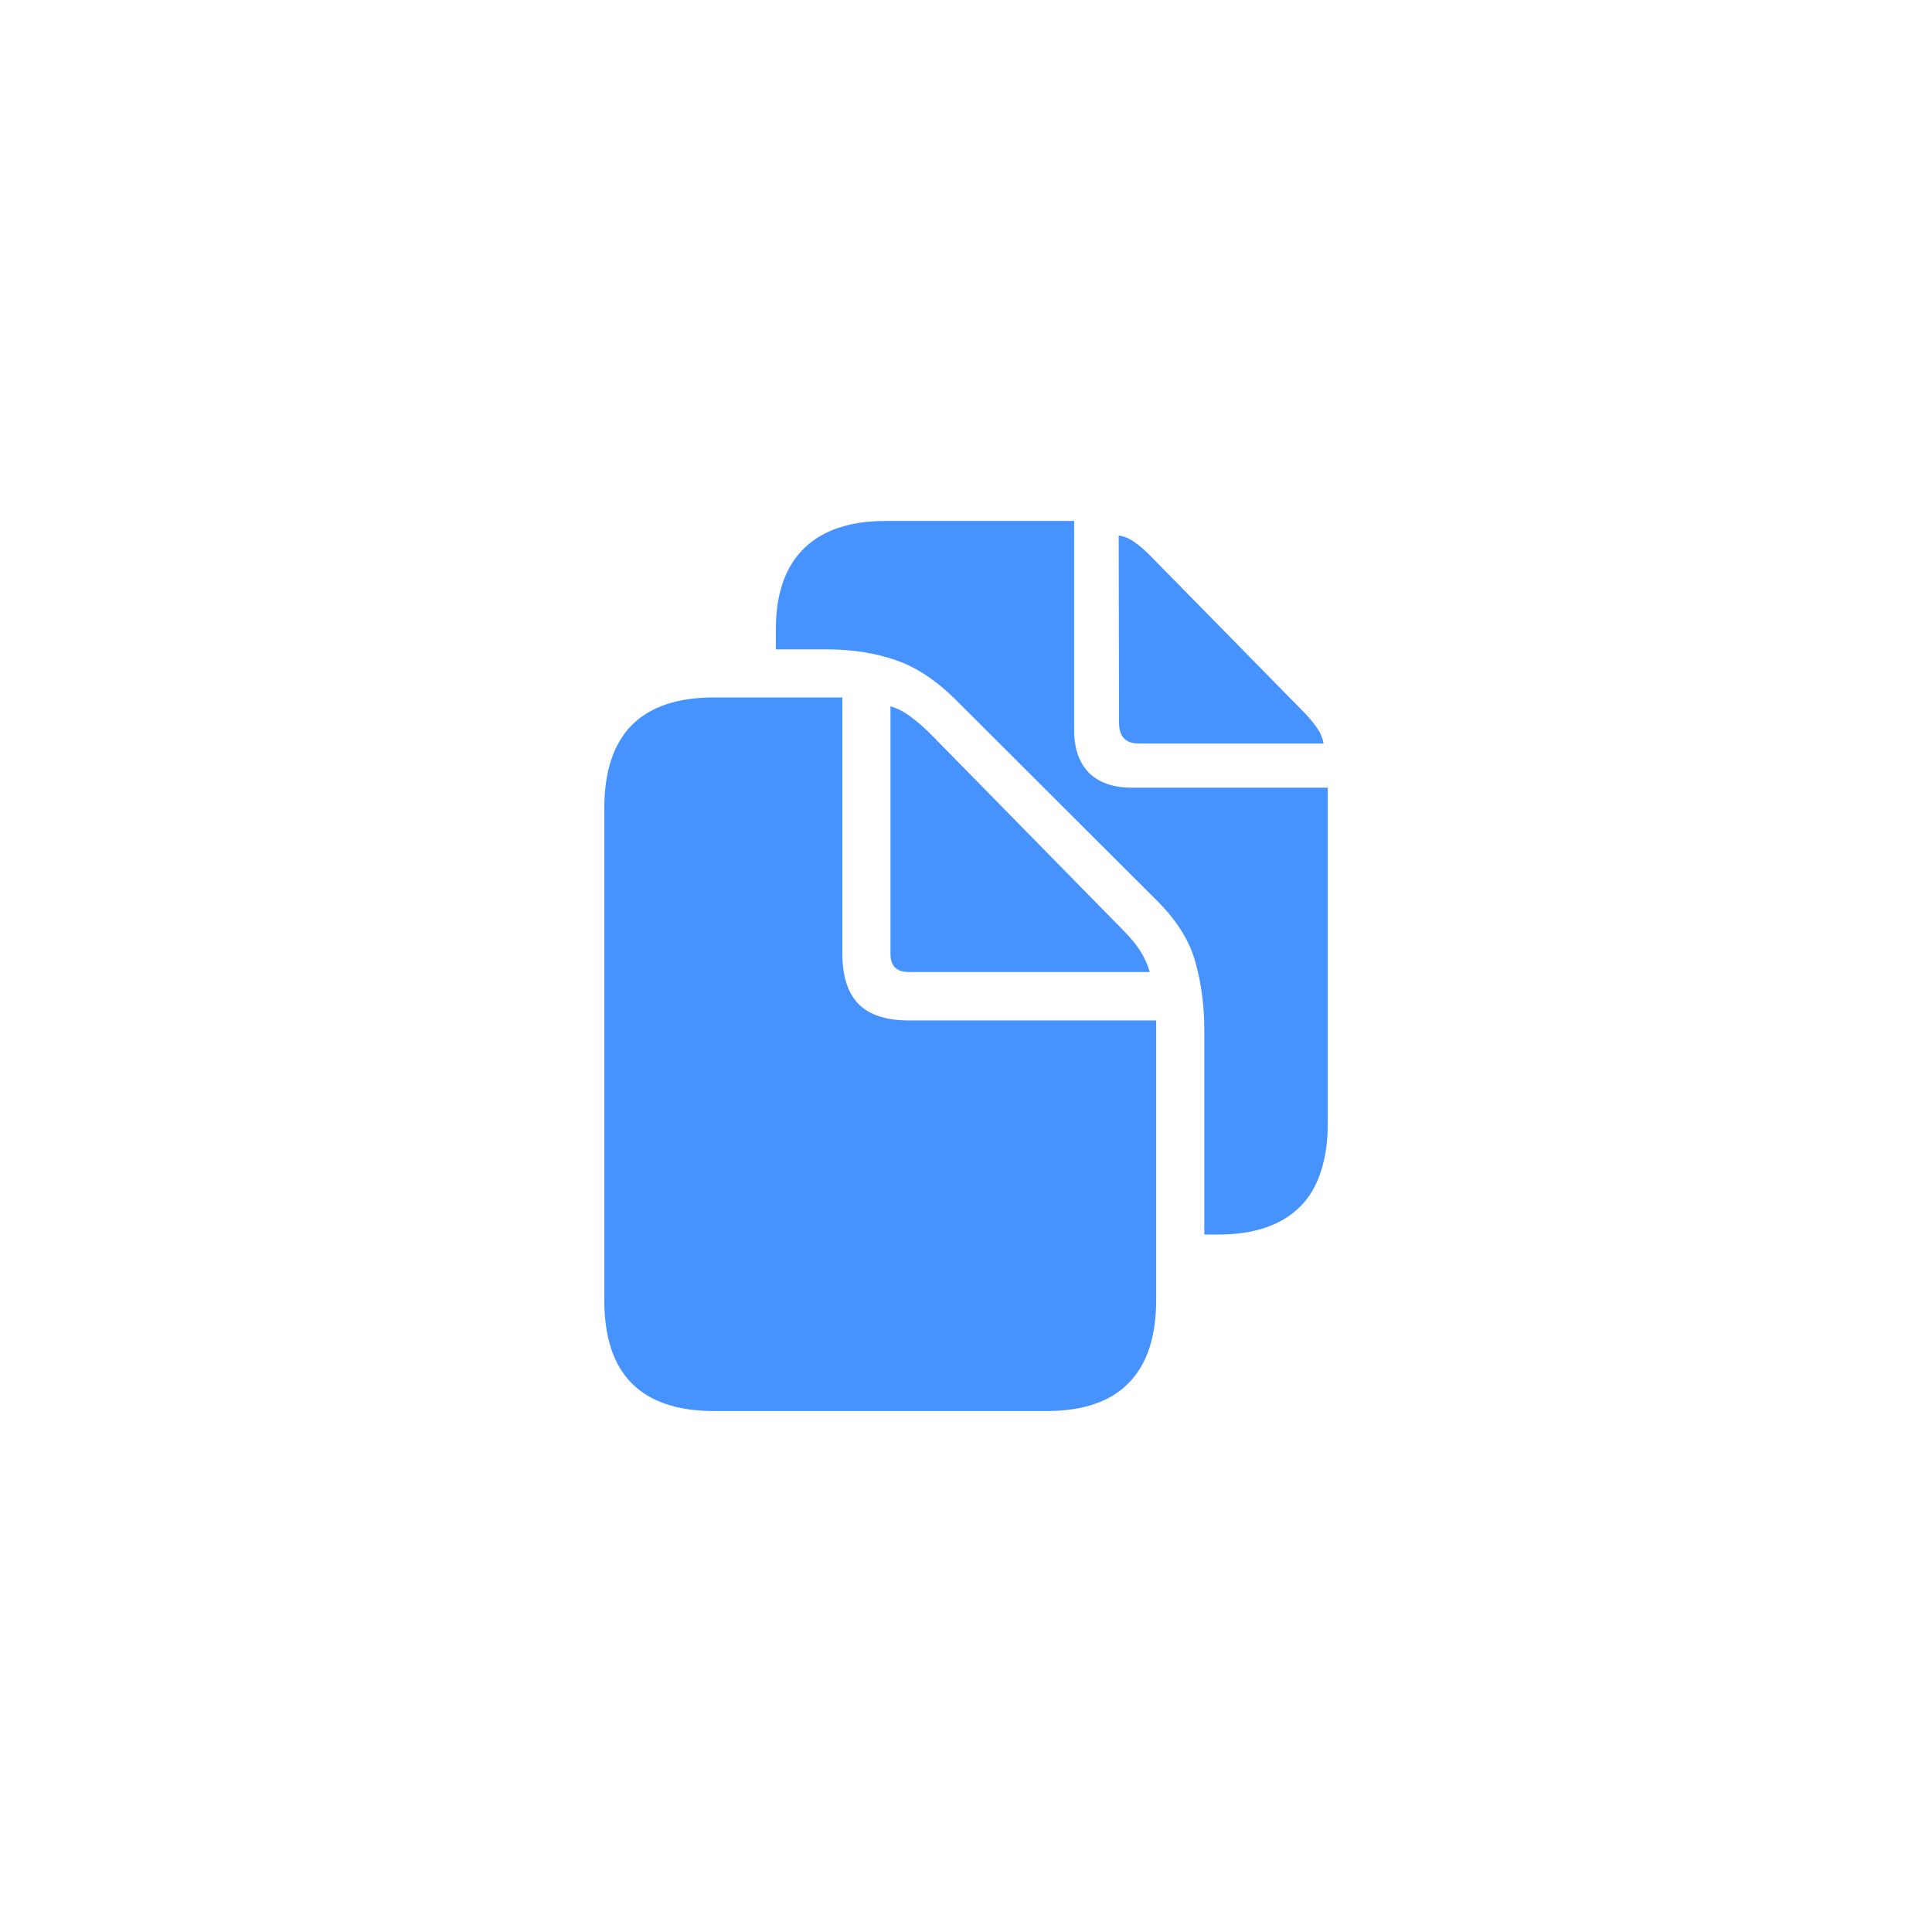
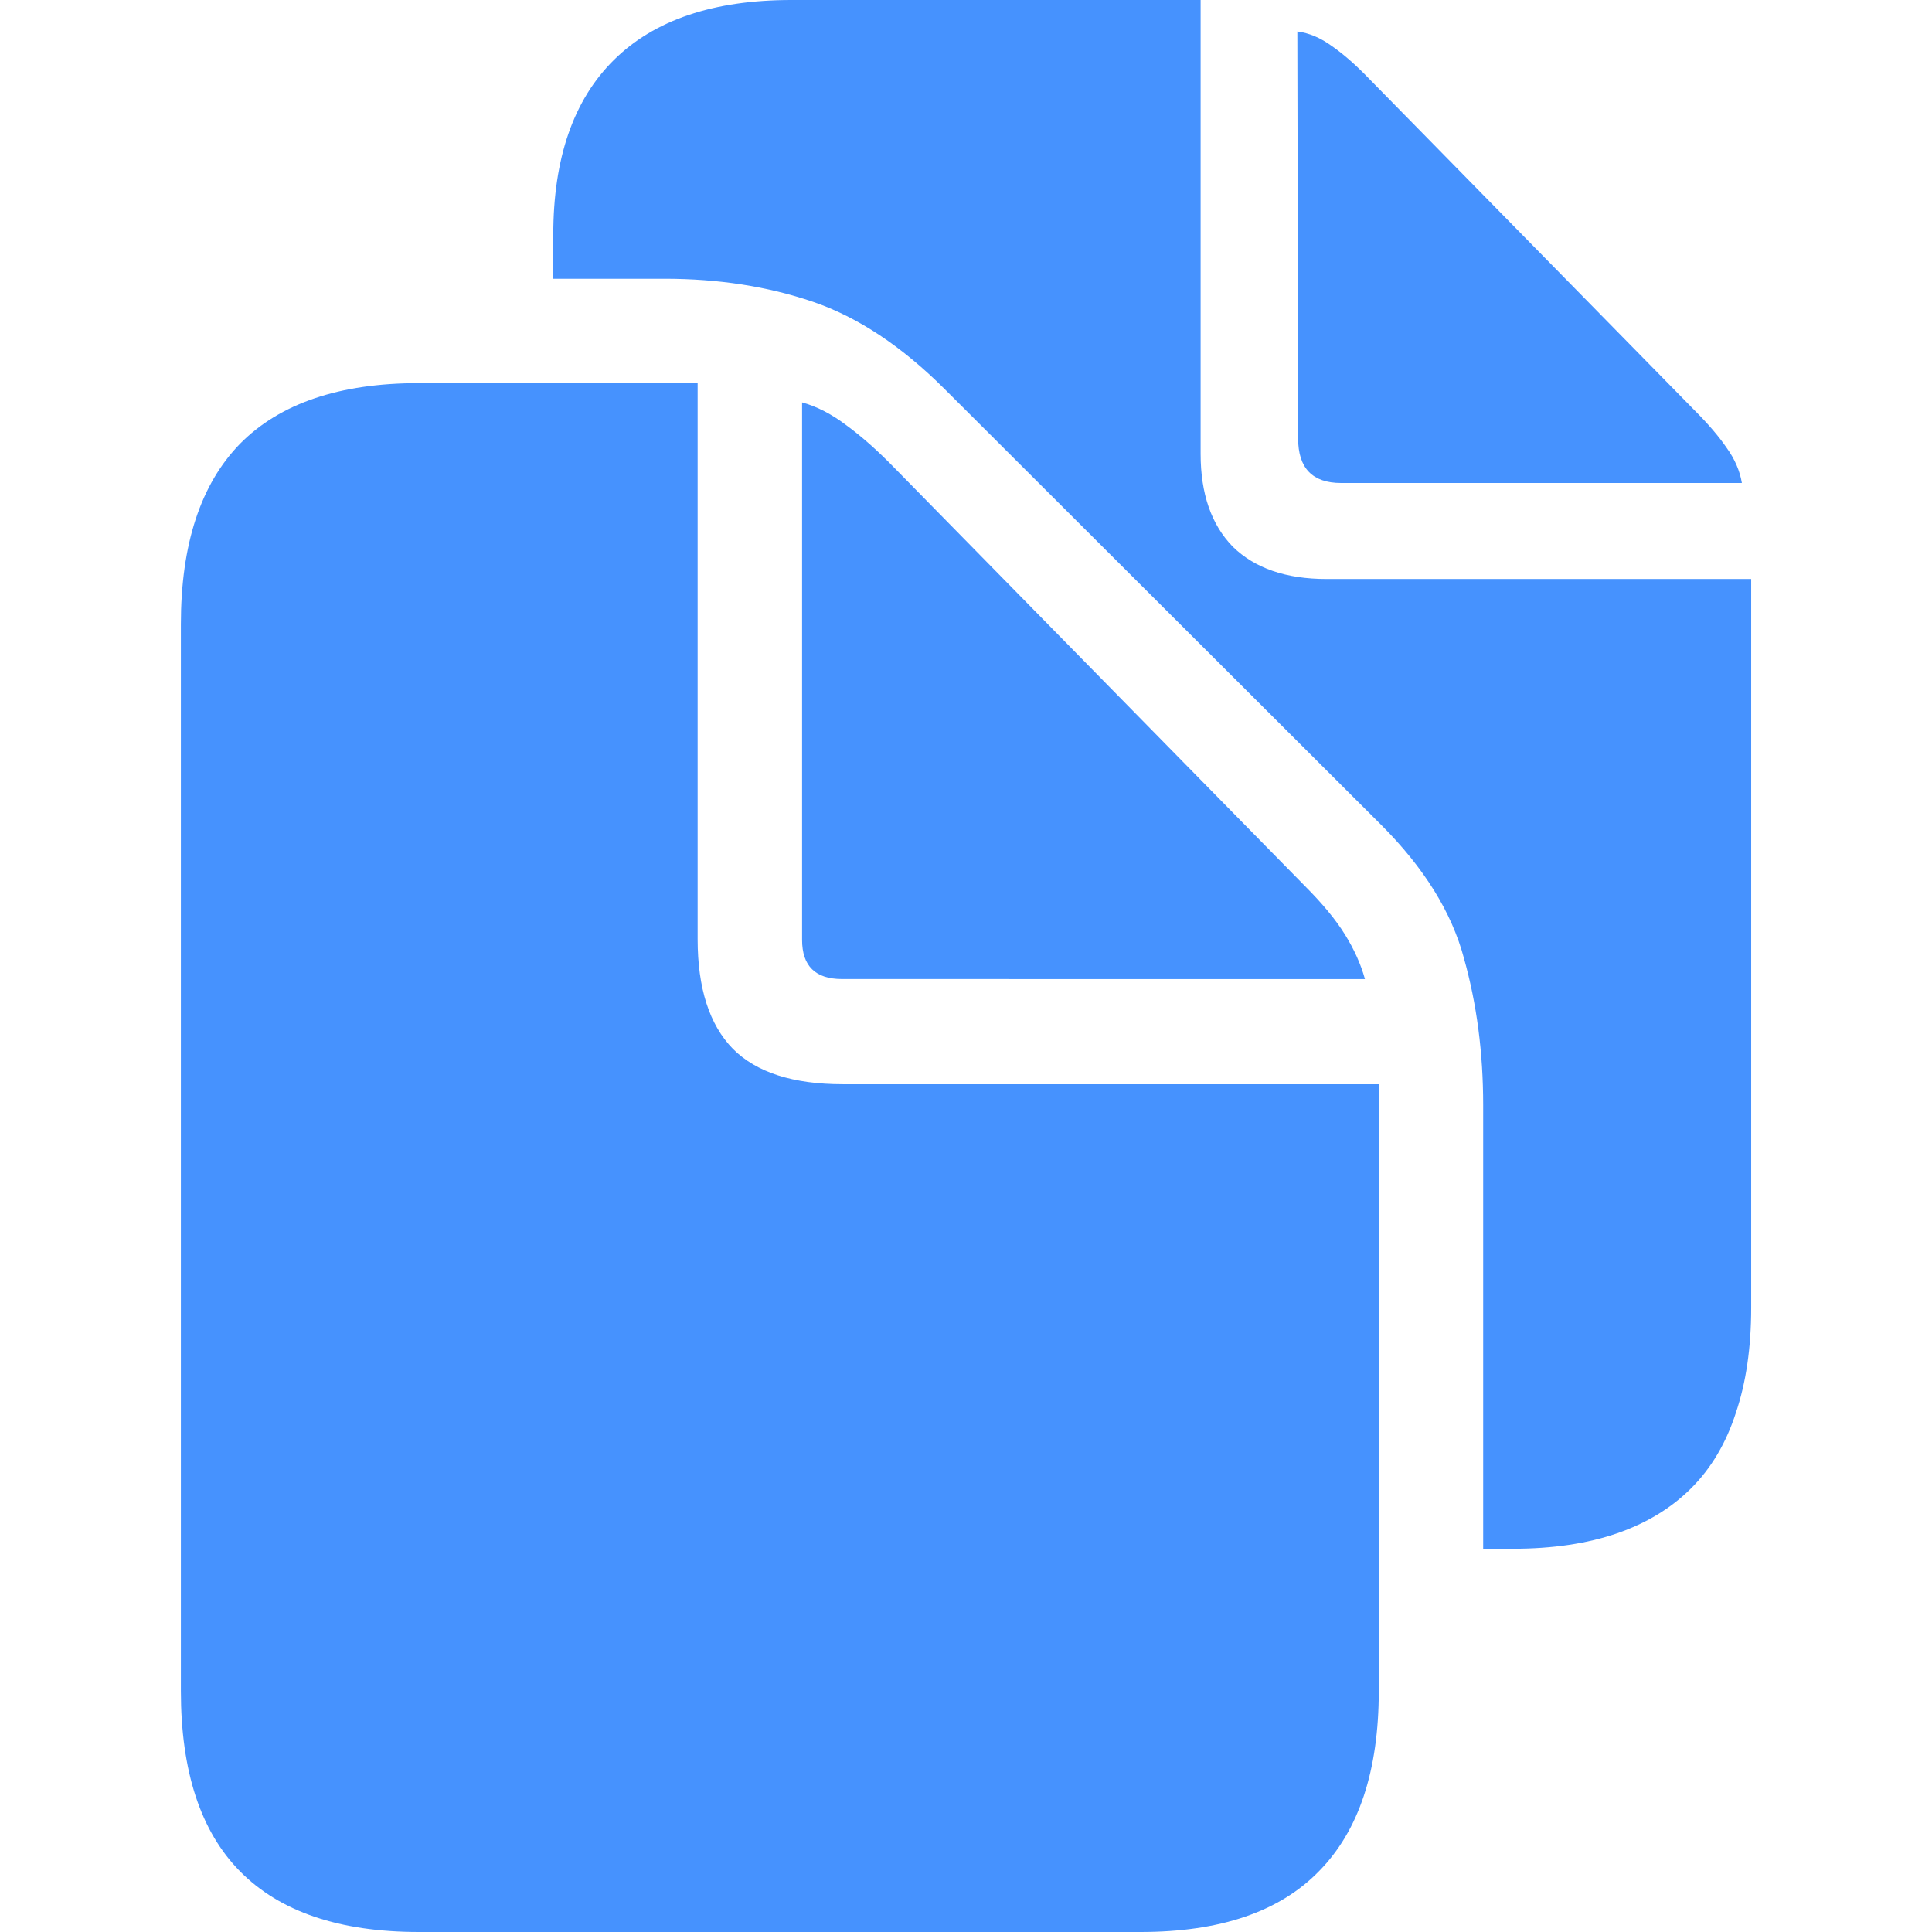
<svg xmlns="http://www.w3.org/2000/svg" version="1.1" viewBox="0 0 32 32" id="svg2" width="32" height="32">
  <defs id="defs2" />
-   <path d="m 11.825,23.371 q -0.908,0 -1.365,-0.463 -0.451,-0.457 -0.451,-1.377 v -8.139 q 0,-0.914 0.451,-1.377 0.457,-0.463 1.365,-0.463 h 2.127 v 4.242 q 0,0.562 0.27,0.838 0.27,0.27 0.838,0.27 h 4.09 v 4.629 q 0,0.914 -0.457,1.377 -0.451,0.463 -1.359,0.463 z m 3.229,-7.271 q -0.305,0 -0.305,-0.299 v -4.102 q 0.17,0.047 0.34,0.176 0.176,0.129 0.369,0.328 l 3.129,3.188 q 0.199,0.199 0.305,0.369 0.105,0.17 0.152,0.34 z m 4.893,4.348 v -3.387 q 0,-0.598 -0.146,-1.119 -0.141,-0.527 -0.633,-1.02 l -3.328,-3.322 q -0.492,-0.492 -1.008,-0.668 -0.516,-0.176 -1.131,-0.176 h -0.85 v -0.334 q 0,-0.879 0.463,-1.336 0.463,-0.457 1.354,-0.457 h 3.123 v 3.463 q 0,0.457 0.246,0.709 0.252,0.246 0.715,0.246 h 3.24 v 5.561 q 0,0.457 -0.117,0.803 -0.111,0.346 -0.34,0.574 -0.229,0.229 -0.568,0.346 -0.34,0.117 -0.791,0.117 z m -1.084,-8.133 q -0.328,0 -0.328,-0.34 l -0.006,-3.105 q 0.135,0.018 0.264,0.111 0.135,0.094 0.287,0.252 l 2.479,2.525 q 0.158,0.158 0.246,0.287 0.094,0.129 0.117,0.27 z" id="text1" style="font-size:12px;font-family:'SF Pro';-inkscape-font-specification:'SF Pro';text-align:center;text-anchor:middle;fill:#4692fe;fill-opacity:1;stroke-linecap:round;stroke-opacity:0.501" aria-label="􀉂" />
+   <path d="m 6.938,32 q -1.971,0 -2.963,-1.005 -0.979,-0.992 -0.979,-2.989 V 10.34 q 0,-1.984 0.979,-2.989 0.992,-1.005 2.963,-1.005 h 4.617 v 9.208 q 0,1.221 0.585,1.819 0.585,0.585 1.819,0.585 h 8.878 v 10.048 q 0,1.984 -0.992,2.989 Q 20.865,32 18.893,32 Z M 13.946,16.216 q -0.661,0 -0.661,-0.649 V 6.665 q 0.369,0.102 0.738,0.382 0.382,0.28 0.801,0.712 l 6.792,6.919 q 0.432,0.432 0.661,0.801 0.229,0.369 0.331,0.738 z m 10.62,9.437 v -7.351 q 0,-1.297 -0.318,-2.429 -0.305,-1.145 -1.374,-2.213 L 15.65,6.448 Q 14.582,5.38 13.463,4.998 12.343,4.617 11.008,4.617 H 9.164 v -0.725 q 0,-1.908 1.005,-2.9 Q 11.173,9.9999996e-8 13.107,9.9999996e-8 h 6.779 V 7.517 q 0,0.992 0.534,1.539 0.547,0.534 1.552,0.534 H 29.005 V 21.66 q 0,0.992 -0.254,1.742 -0.242,0.75 -0.738,1.246 -0.496,0.496 -1.234,0.75 -0.738,0.254 -1.717,0.254 z M 22.213,8 q -0.712,0 -0.712,-0.738 l -0.013,-6.741 q 0.293,0.038 0.572,0.242 0.293,0.203 0.623,0.547 l 5.38,5.482 q 0.343,0.343 0.534,0.623 0.203,0.28 0.254,0.585 z" id="text1" style="font-size:12px;font-family:'SF Pro';-inkscape-font-specification:'SF Pro';text-align:center;text-anchor:middle;fill:#4692fe;fill-opacity:1;stroke-width:2.171;stroke-linecap:round;stroke-opacity:0.501" aria-label="􀉂" />
</svg>
